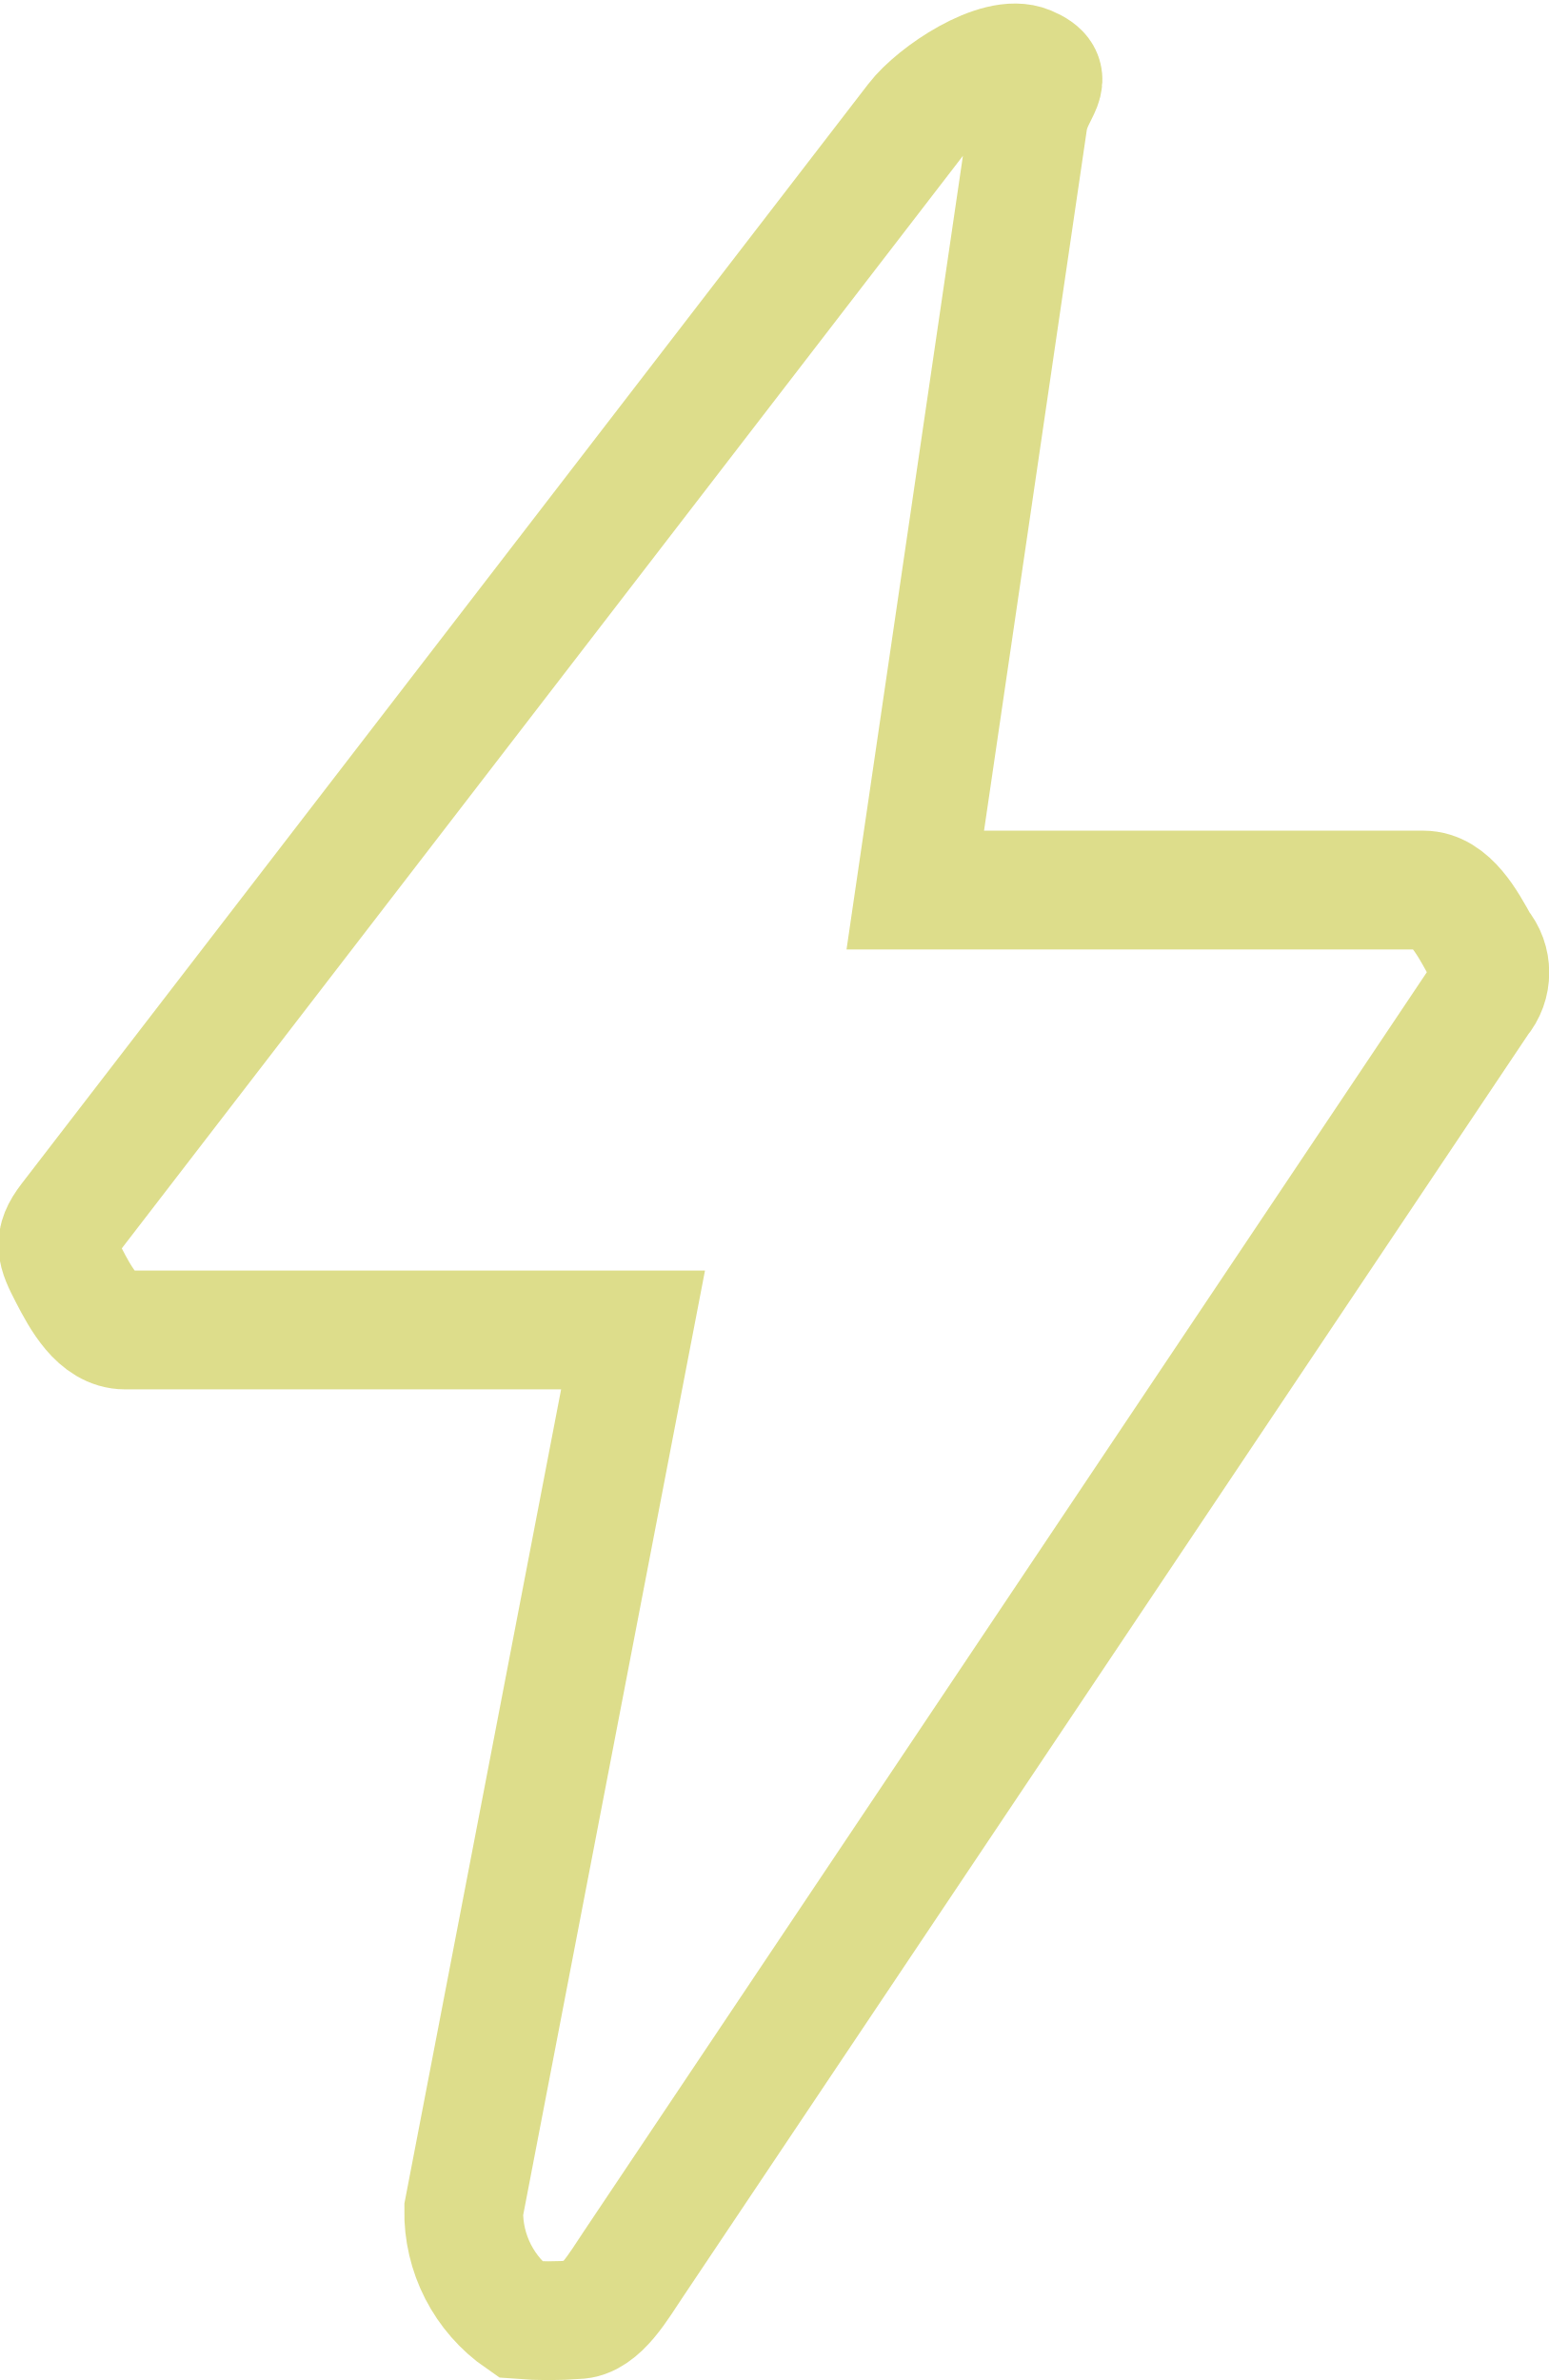
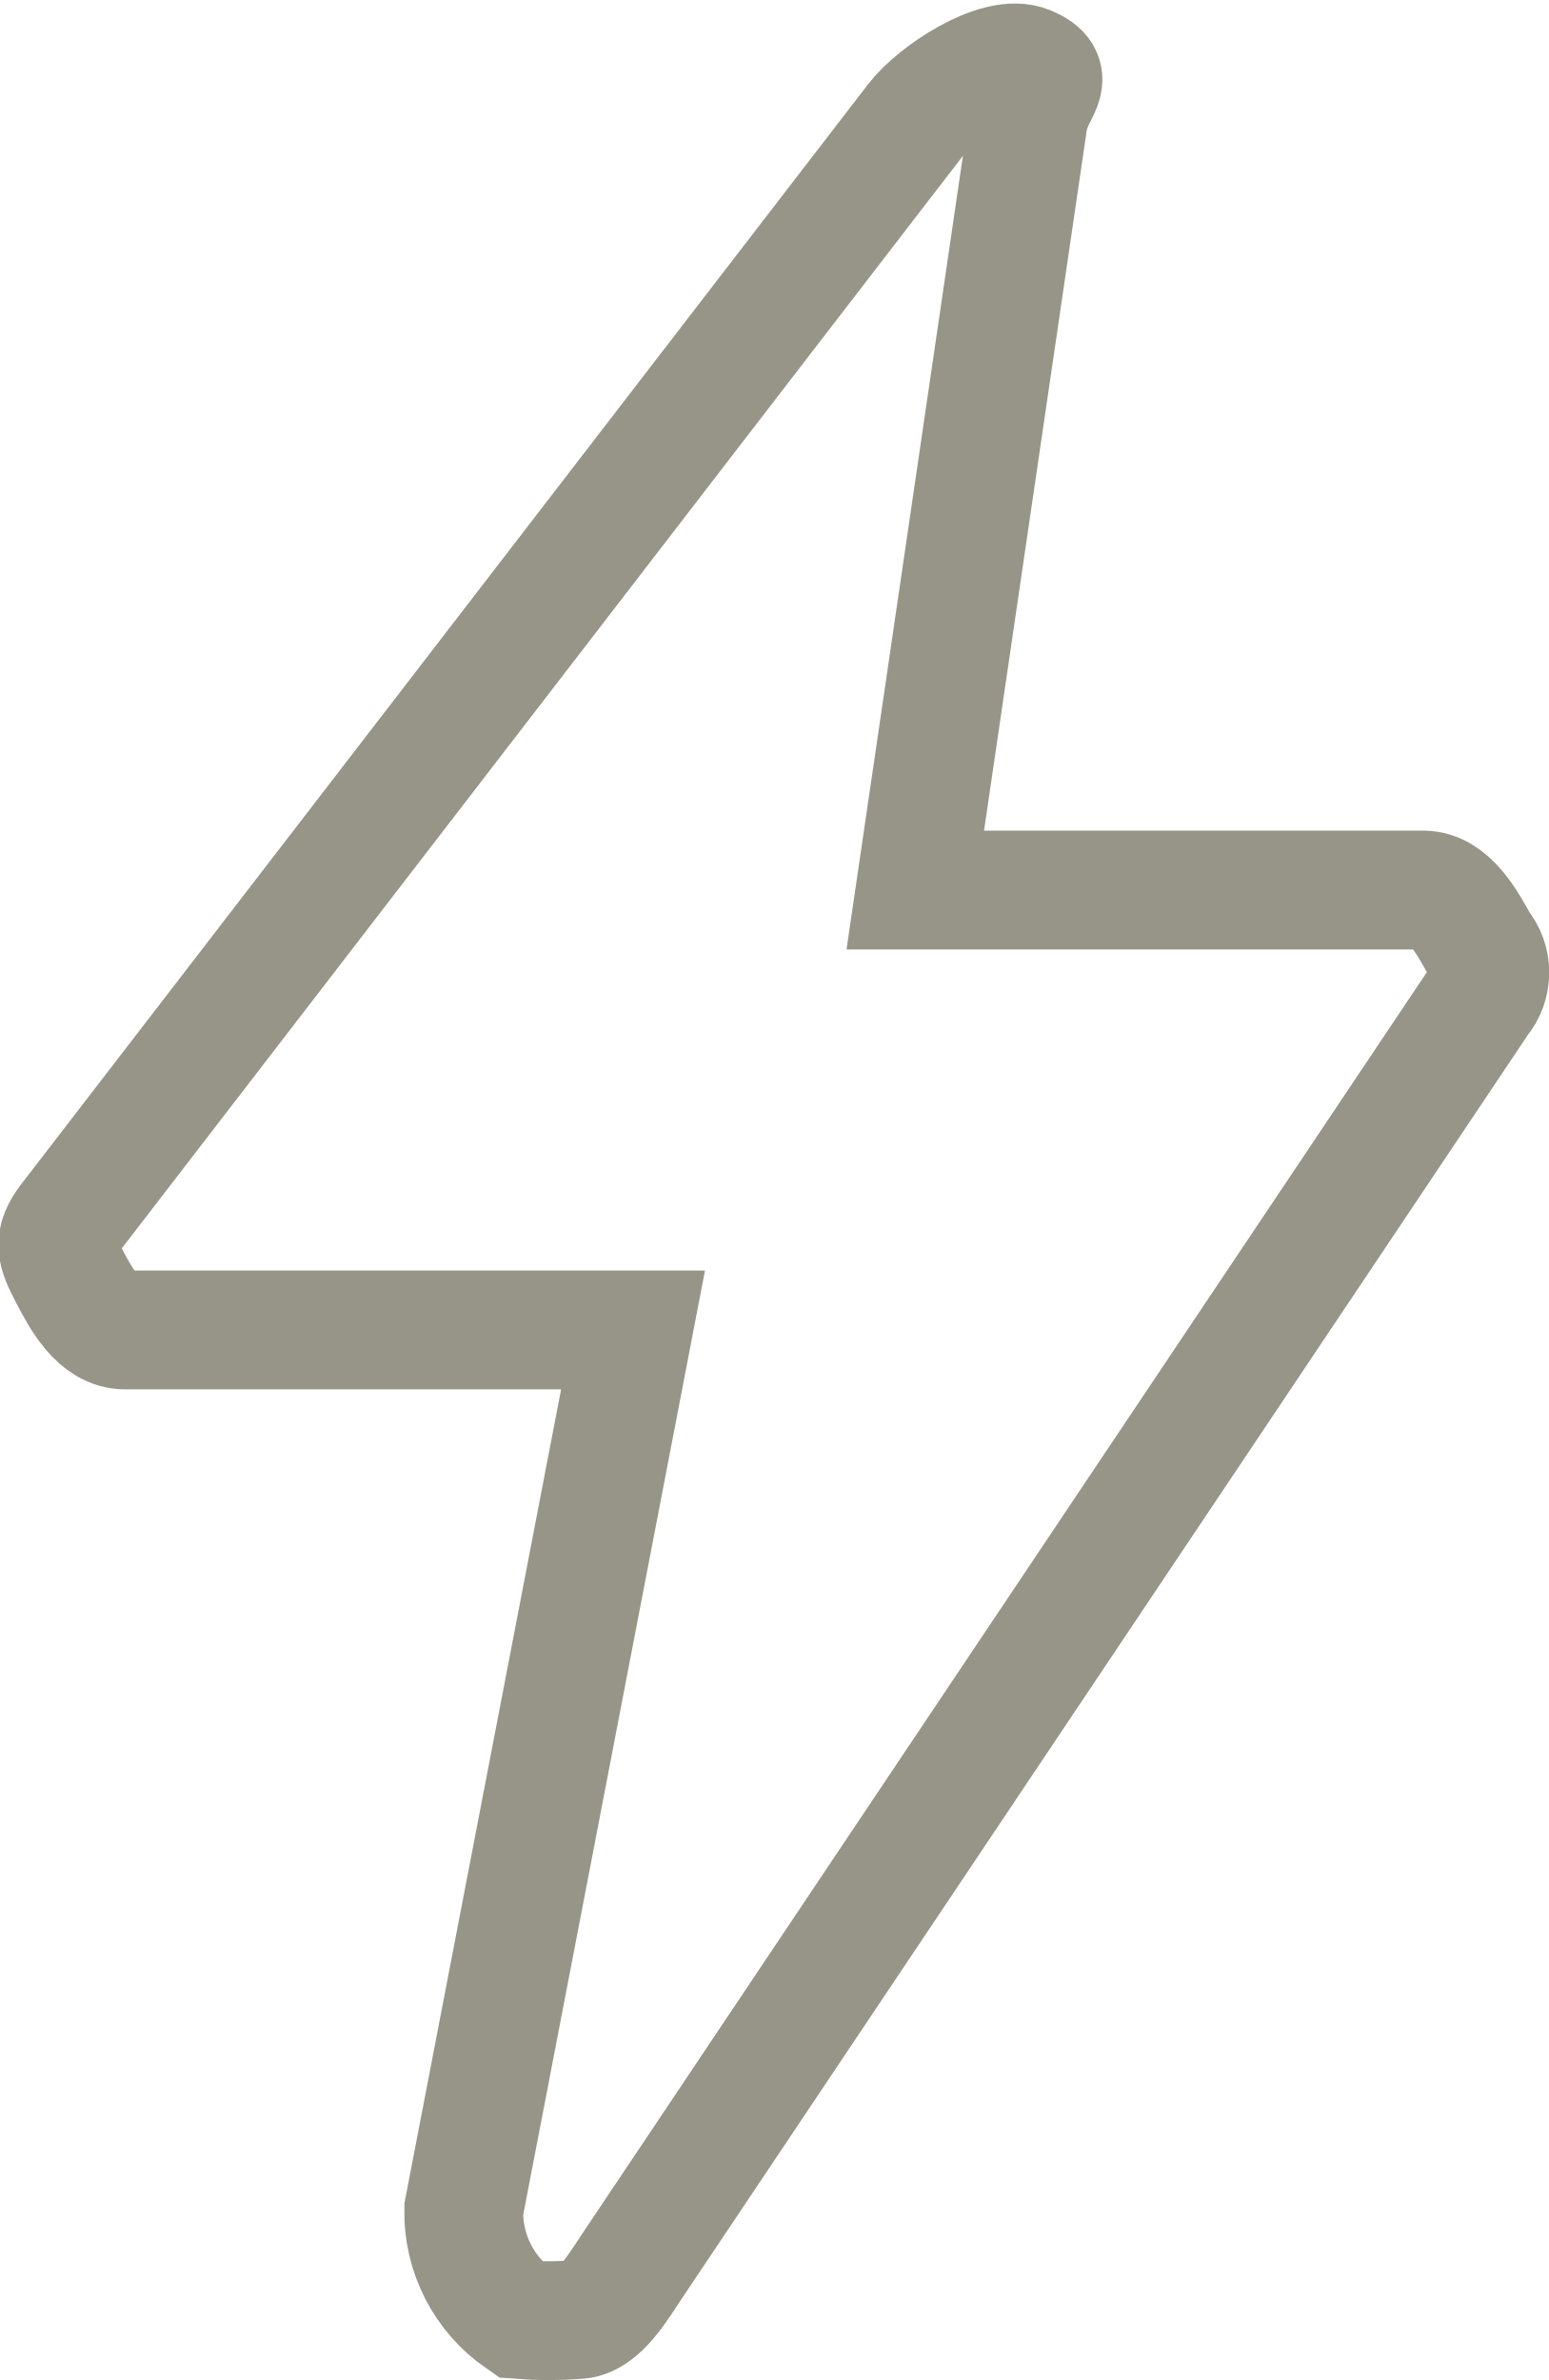
<svg xmlns="http://www.w3.org/2000/svg" width="39.083" height="60.089" viewBox="0 0 39.083 60.089">
  <defs>
-     <style>.a{fill:none;stroke:#dddd8b;stroke-width:3px;}</style>
+     <style>.a{fill:none;stroke:#979587;stroke-width:3px;}</style>
  </defs>
  <path class="a" d="M20.405,60.931a9.119,9.119,0,0,1-1.425,0,3.3,3.3,0,0,1-1.425-2.776l4.275-22.21H9.006c-.687,0-1.116-.79-1.425-1.388s-.414-.85,0-1.388L28.955,5.405c.505-.658,2.083-1.714,2.85-1.388s.138.581,0,1.388l-2.85,19.434H41.78c.669,0,1.109.815,1.425,1.388a1.073,1.073,0,0,1,0,1.388L21.83,59.543C21.485,60.049,21,60.931,20.405,60.931Z" transform="translate(-5.848 -2.367)" />
</svg>
